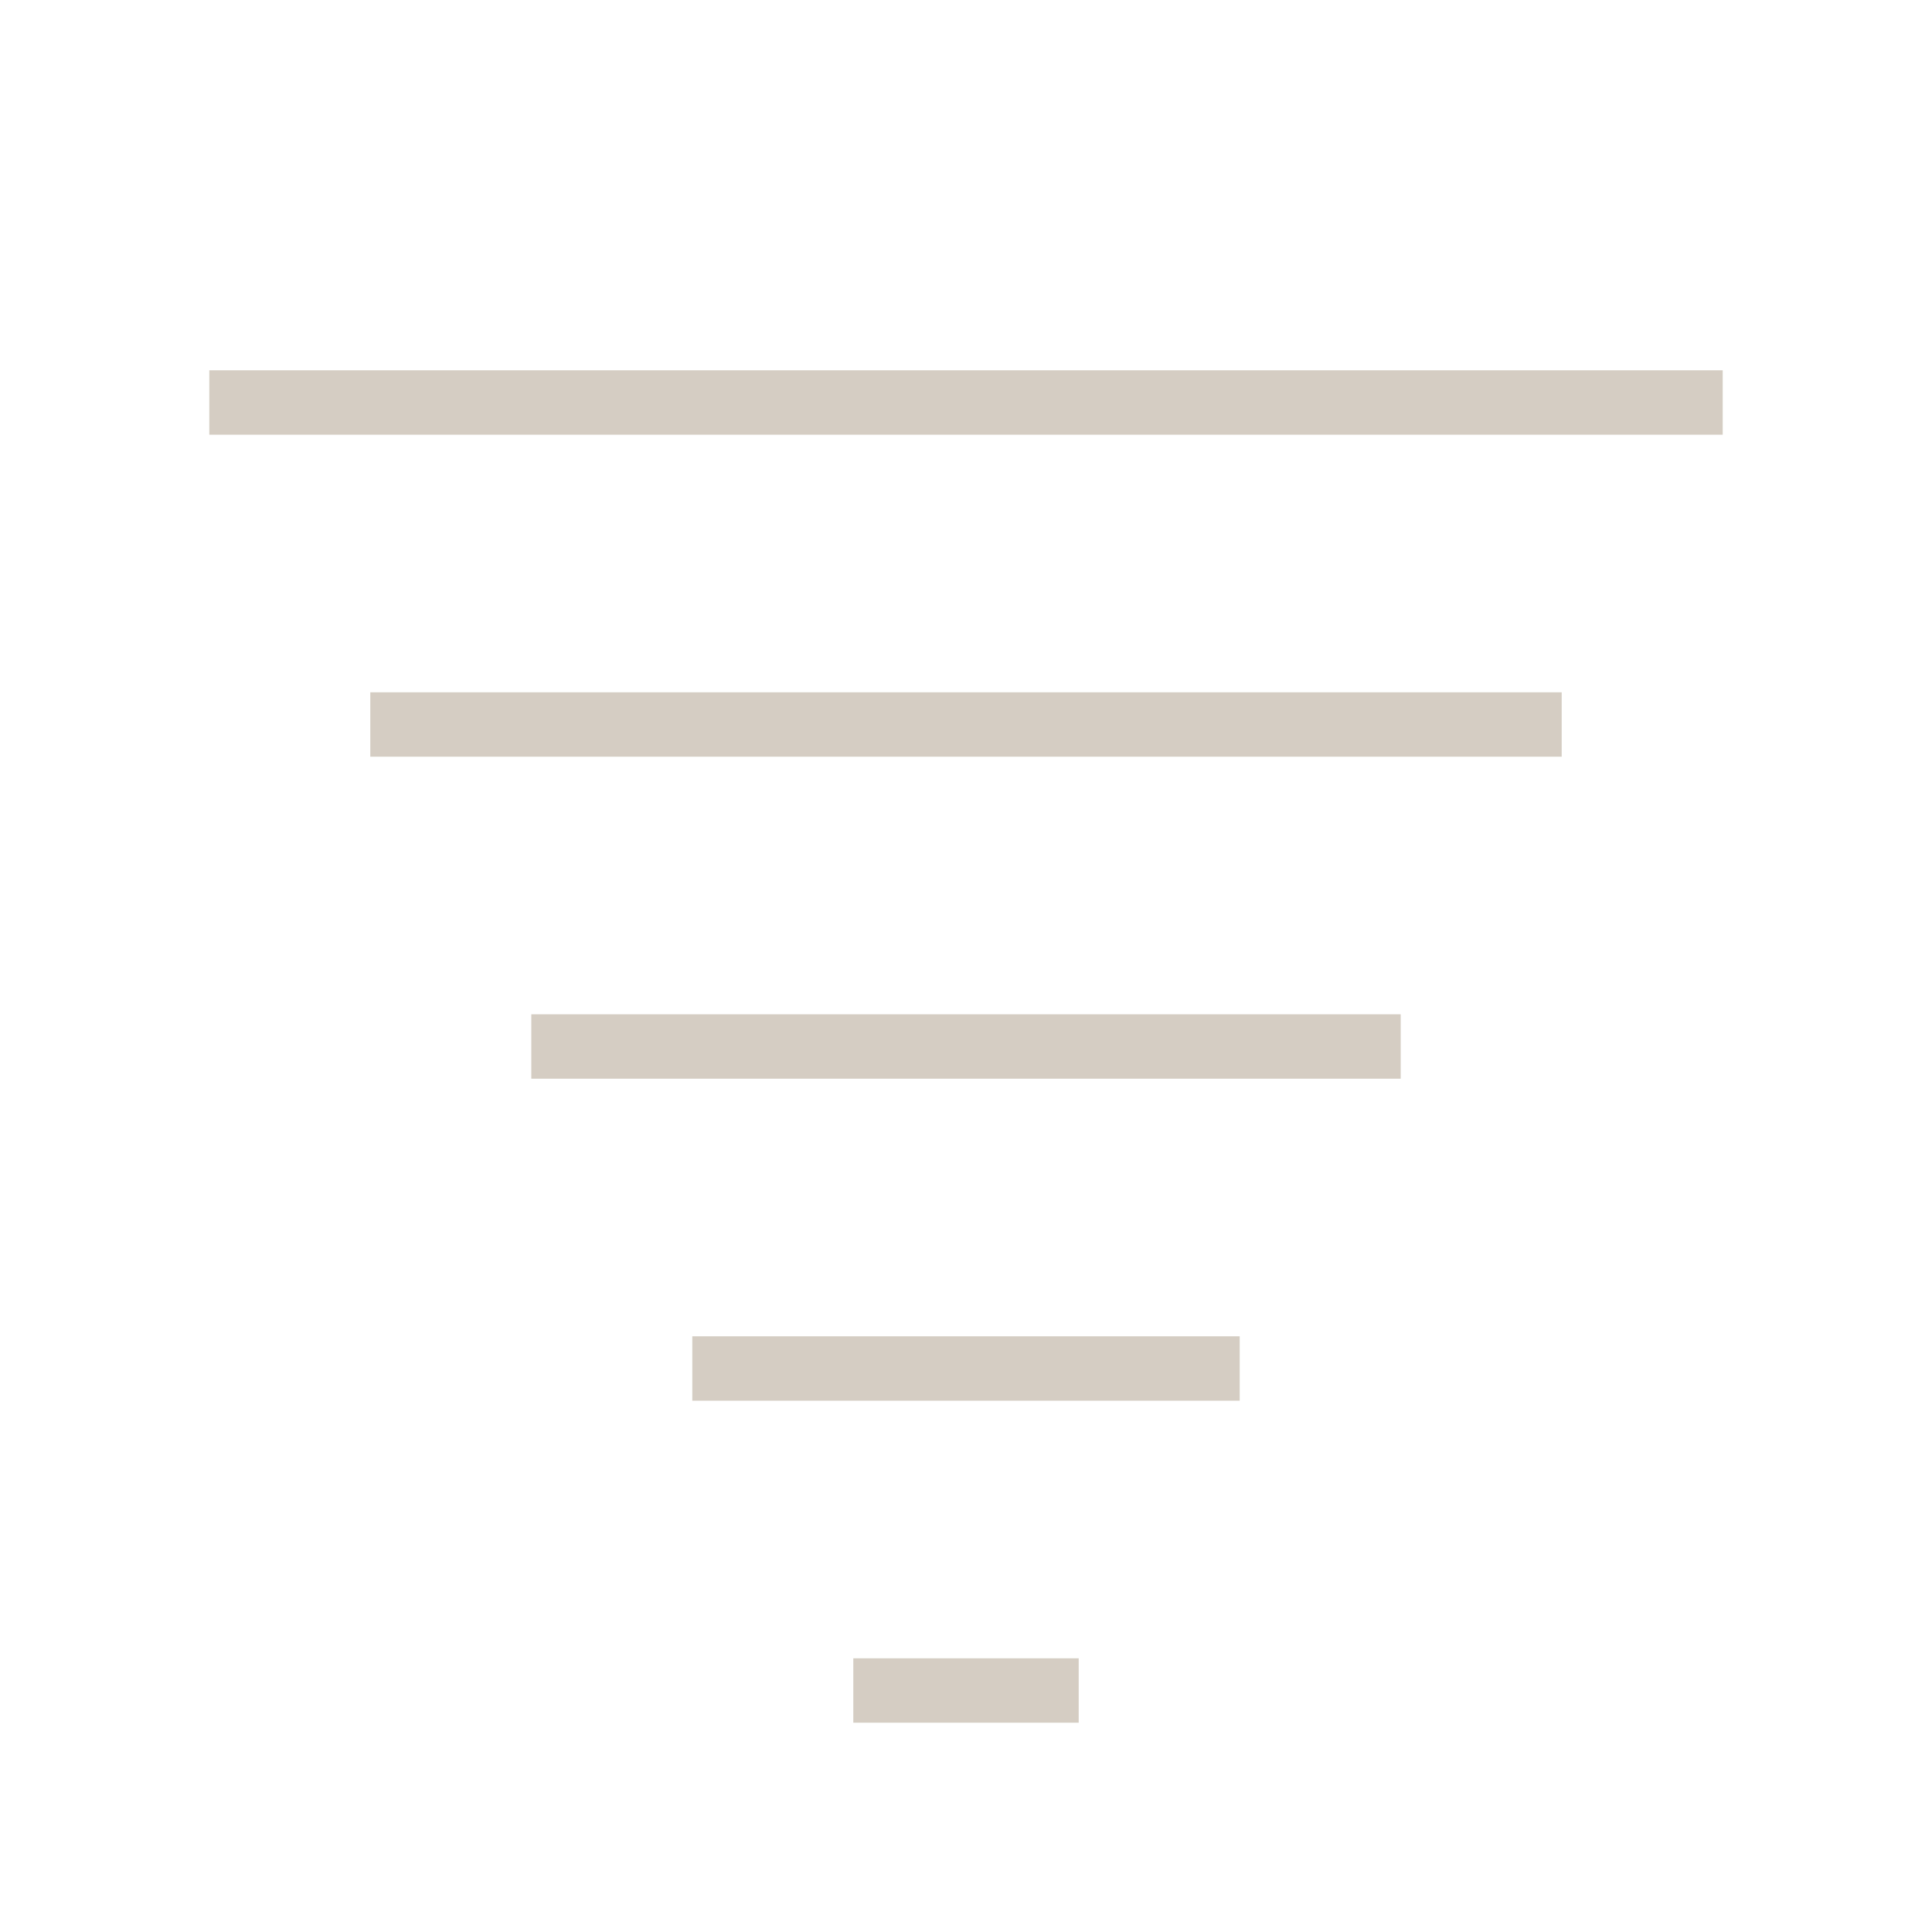
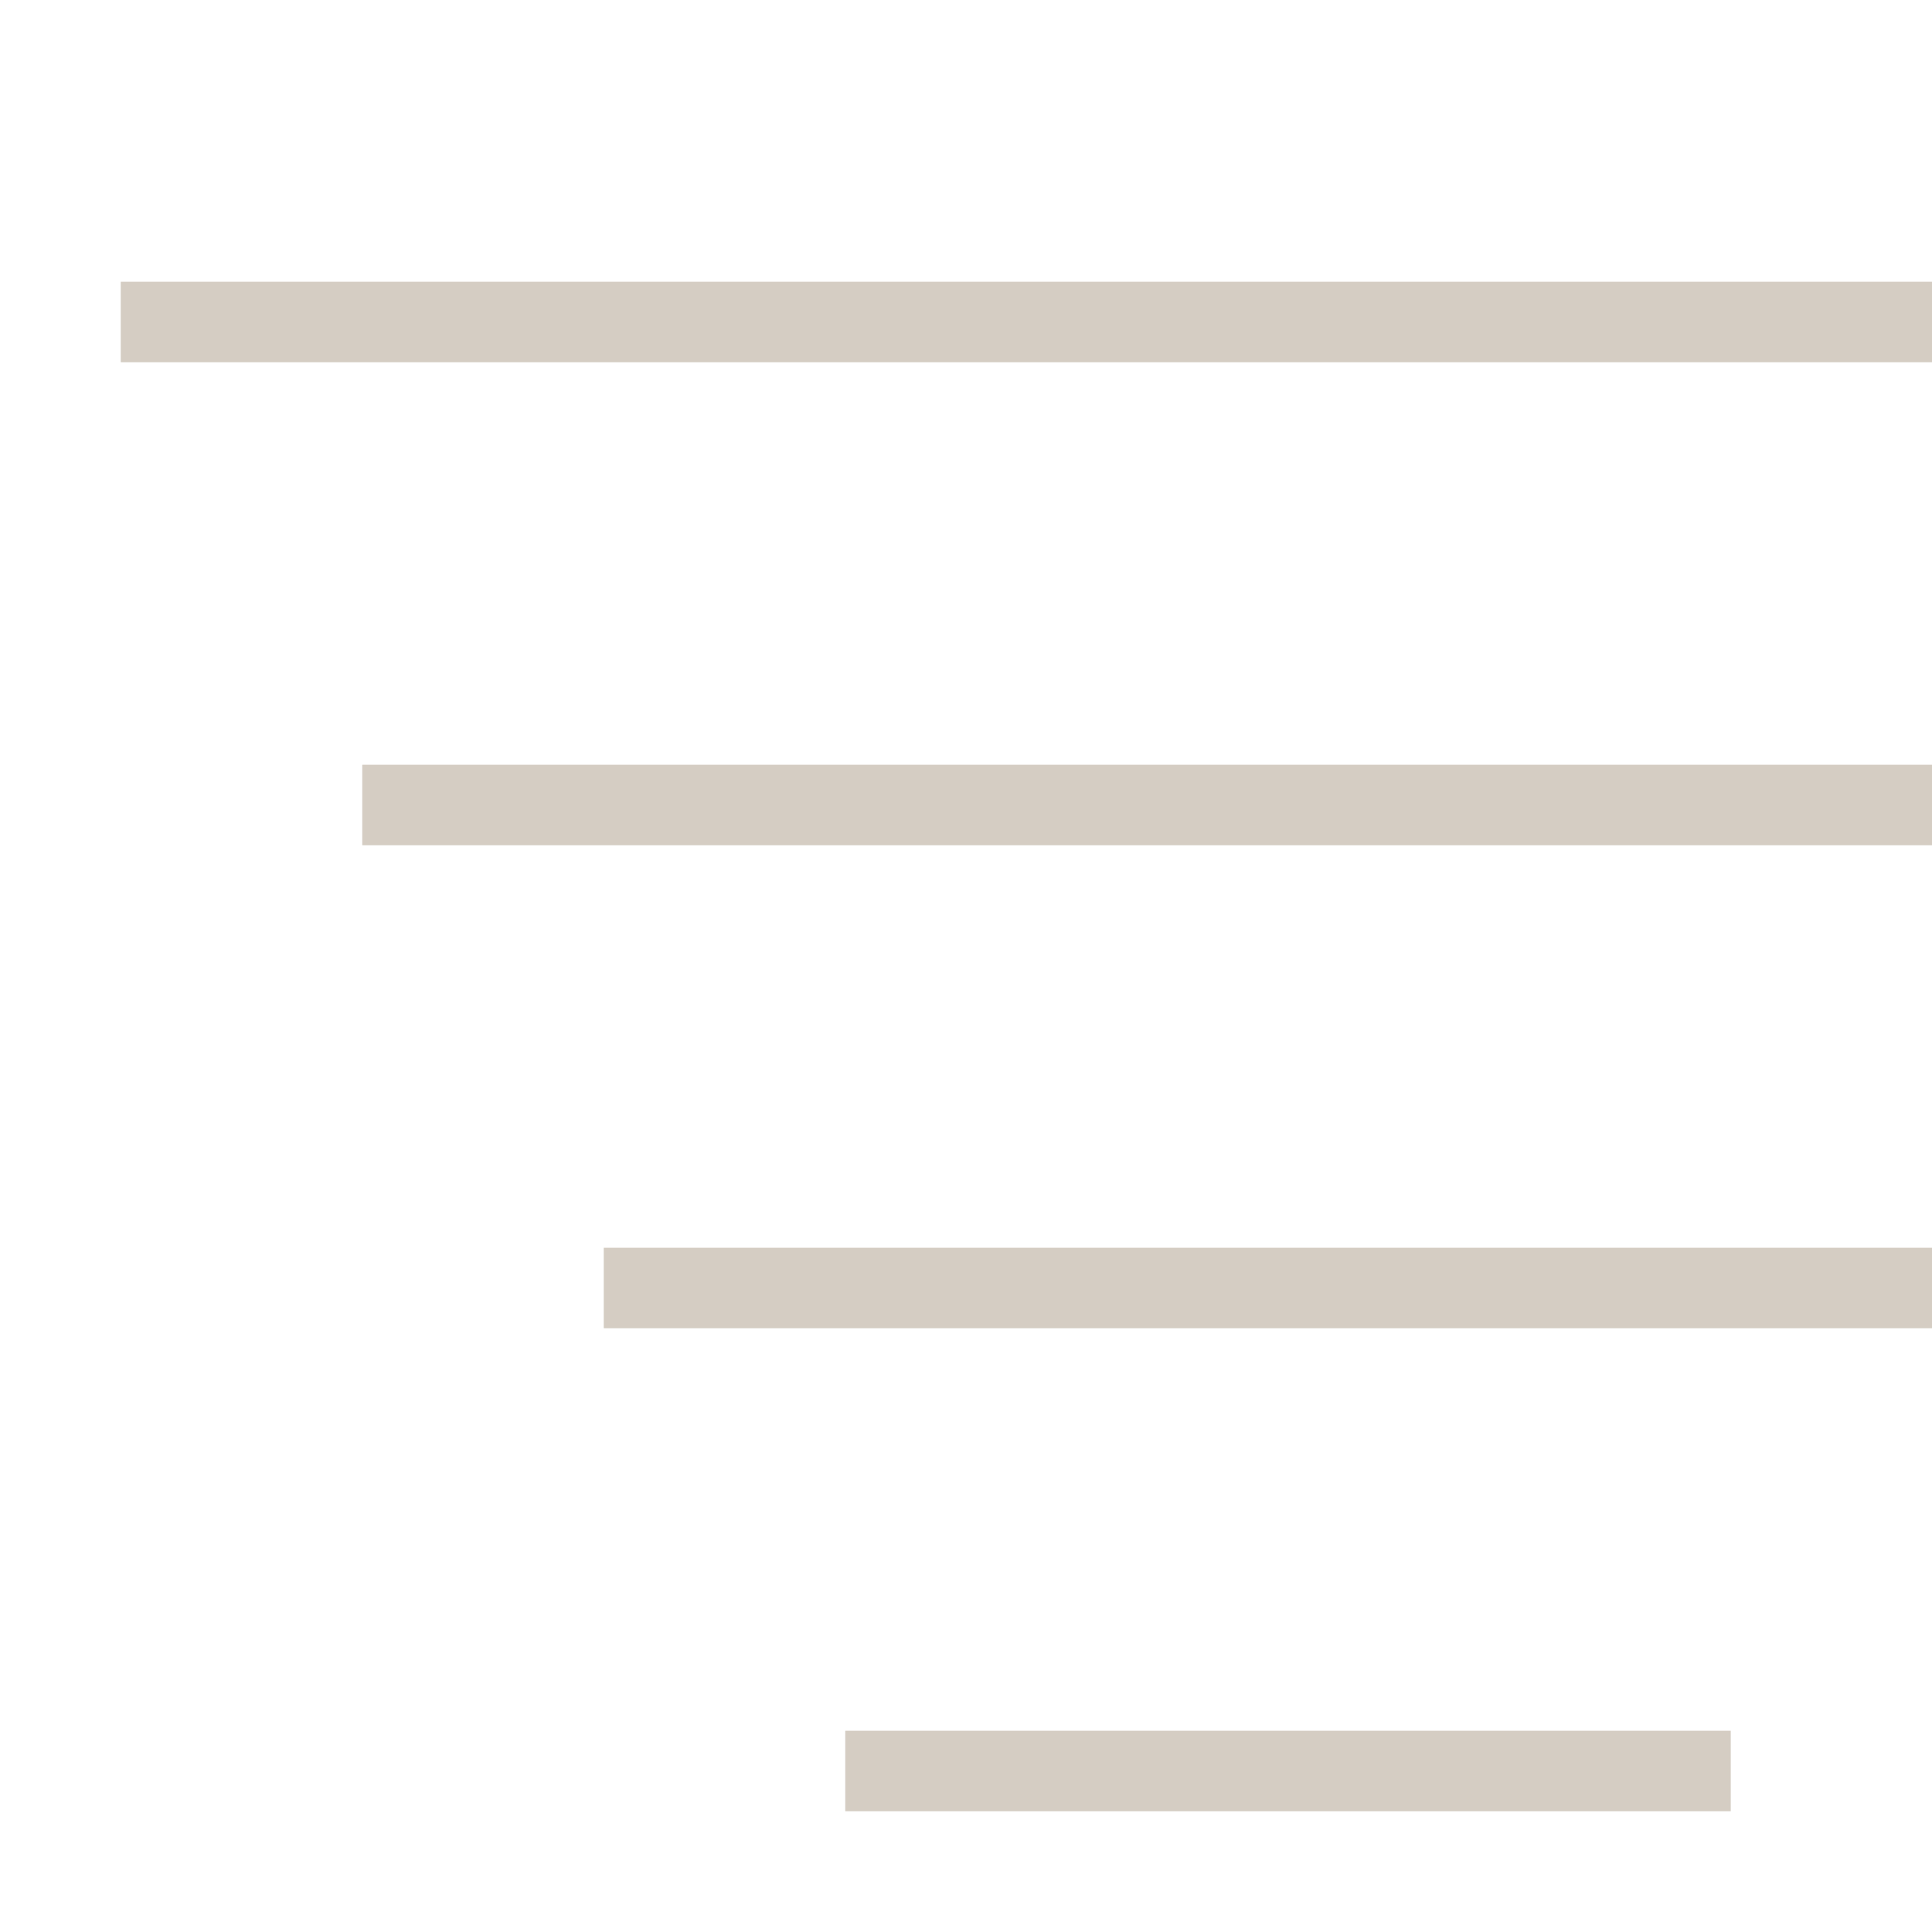
- <svg xmlns="http://www.w3.org/2000/svg" width="48" height="48" viewBox="0 0 24 24" fill="none" stroke="hsla(34, 17%, 80%, 1)" stroke-width="0.8" stroke-linecap="square" stroke-linejoin="arcs">
-   <line x1="3" y1="5" x2="21" y2="5" />
-   <line x1="5" y1="9" x2="19" y2="9" />
-   <line x1="7" y1="13" x2="17" y2="13" />
-   <line x1="9" y1="17" x2="15" y2="17" />
-   <line x1="11" y1="21" x2="13" y2="21" />
+ <svg xmlns="http://www.w3.org/2000/svg" width="48" height="48" viewbox="0 0 64 64" fill="none" stroke="hsla(34, 17%, 80%, 1)" stroke-width="2" stroke-linecap="square" stroke-linejoin="arcs" class="svg_icon" title="menu_vertical">
+   <line x1="4" y1="8" x2="60" y2="8" />
+   <line x1="10" y1="20" x2="54" y2="20" />
+   <line x1="16" y1="32" x2="48" y2="32" />
+   <line x1="22" y1="44" x2="42" y2="44" />
+   <line x1="28" y1="56" x2="36" y2="56" />
</svg>
